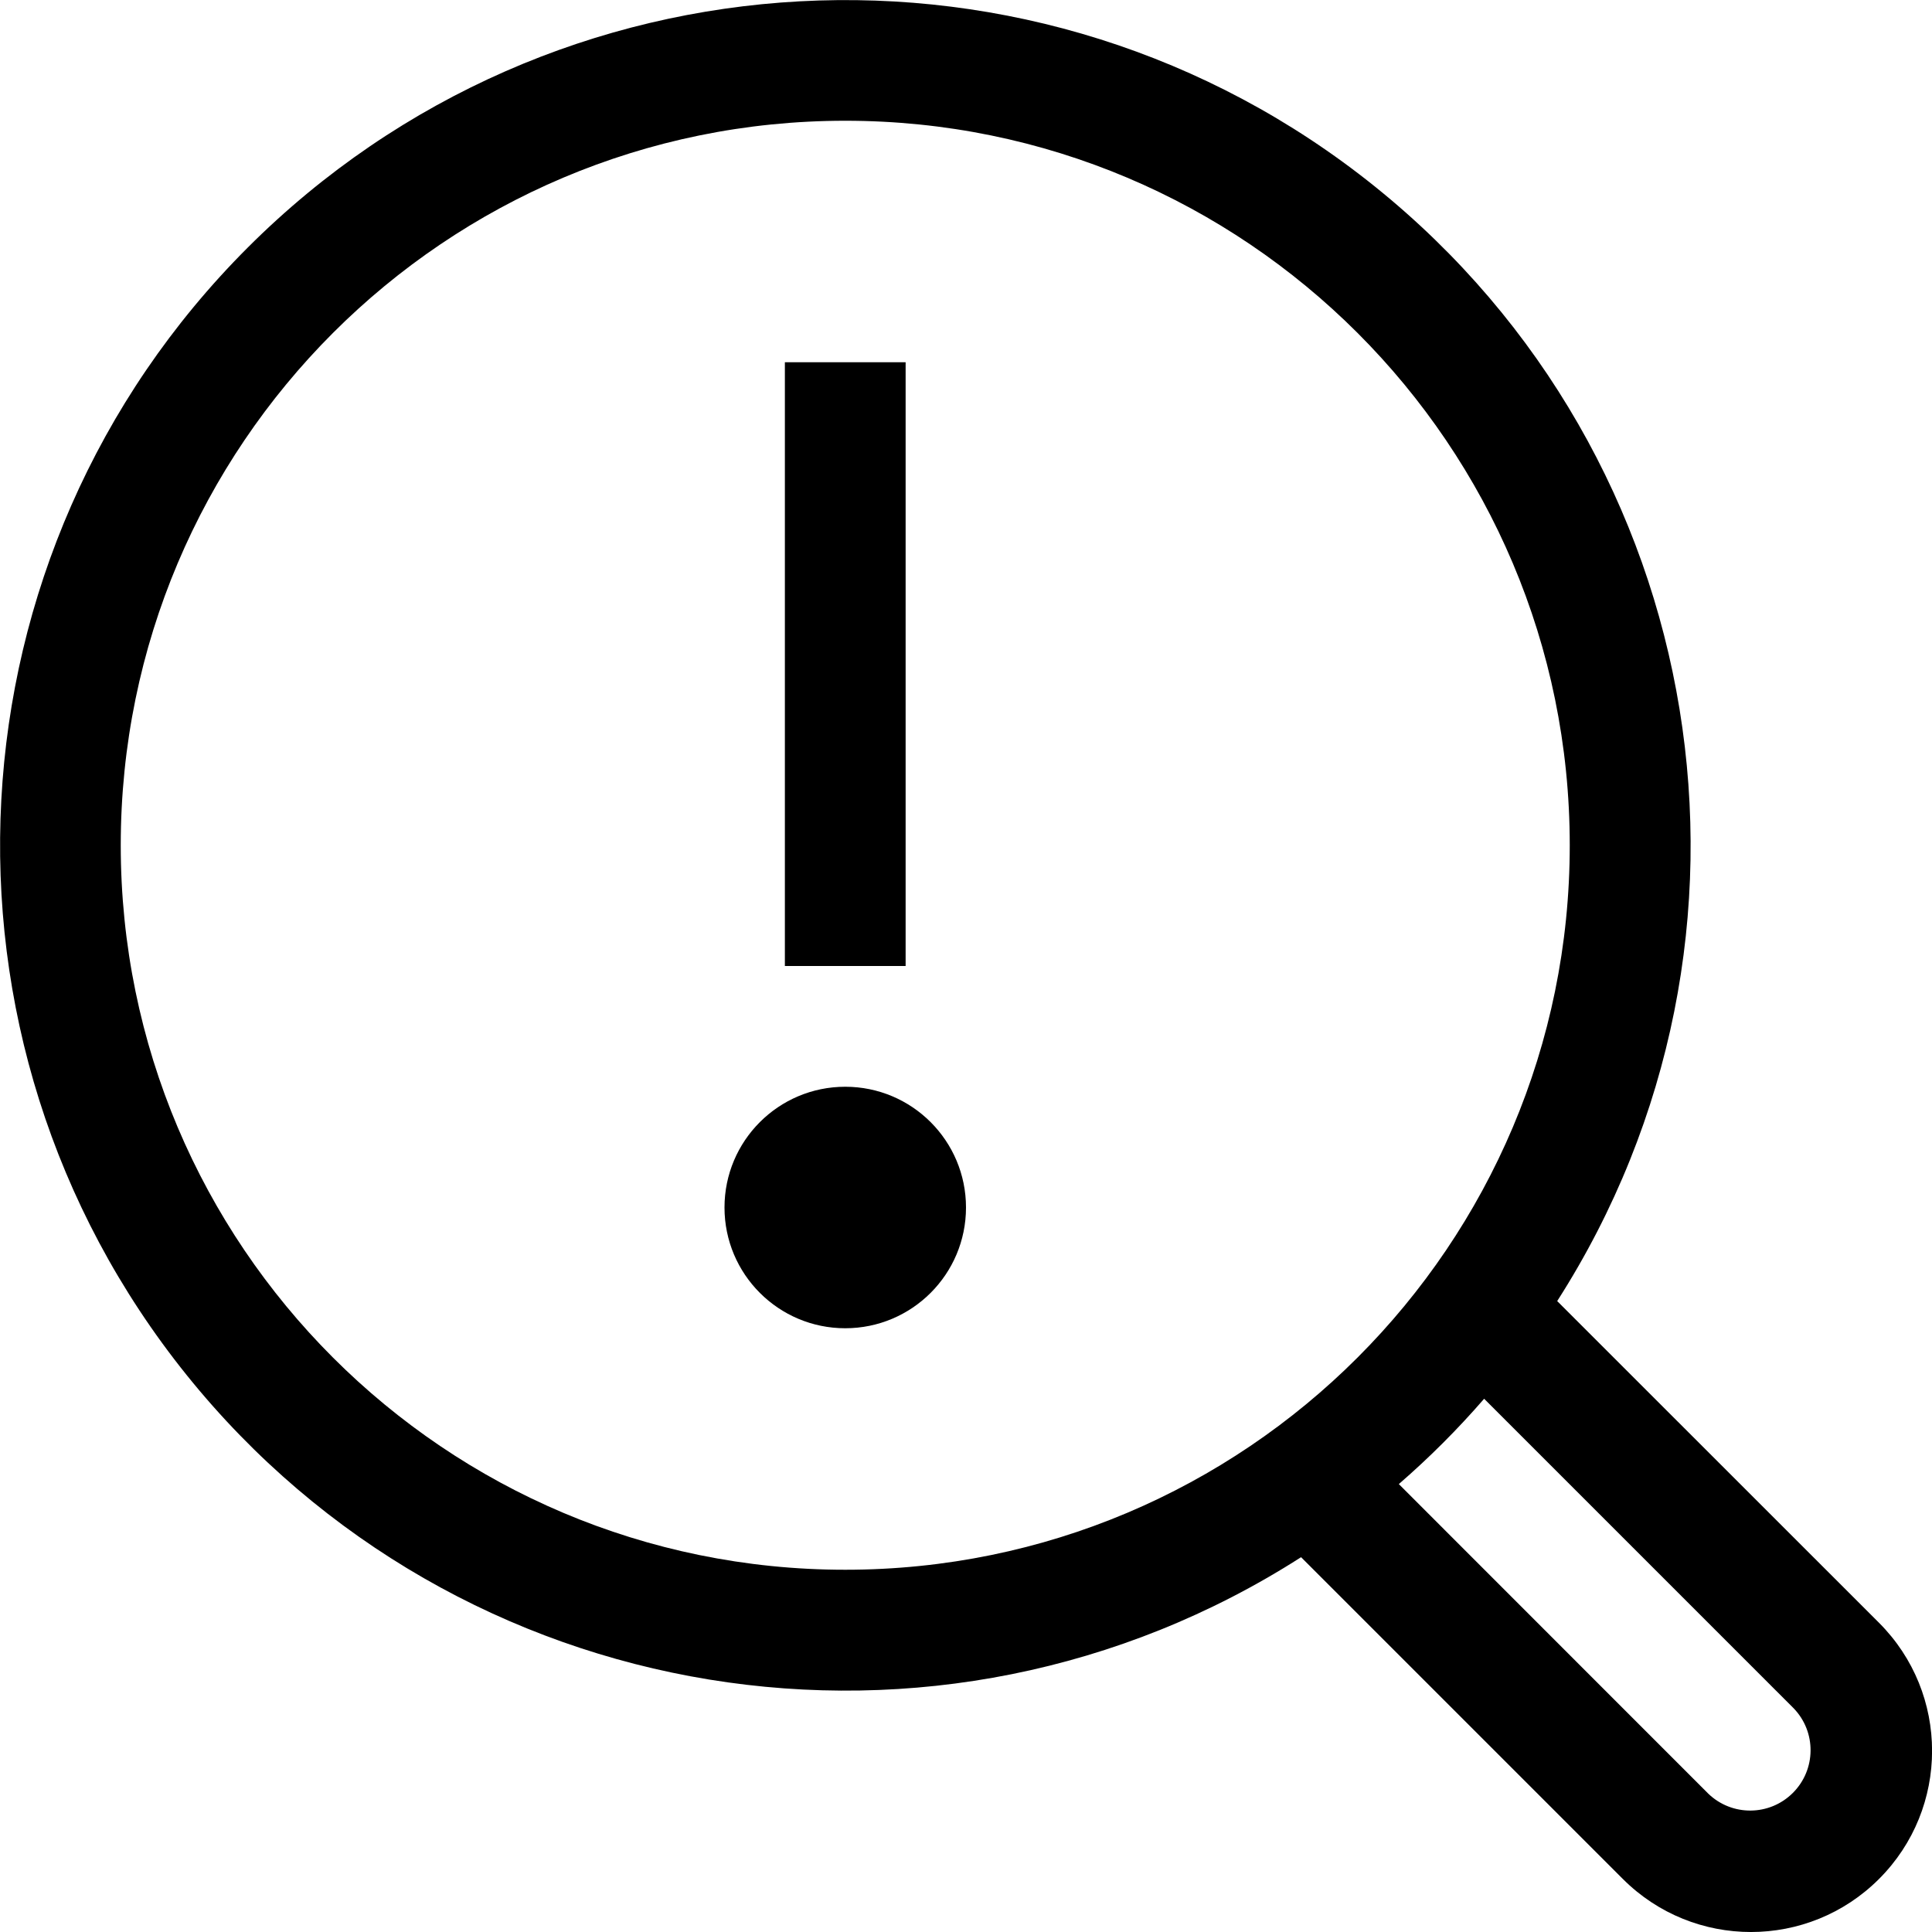
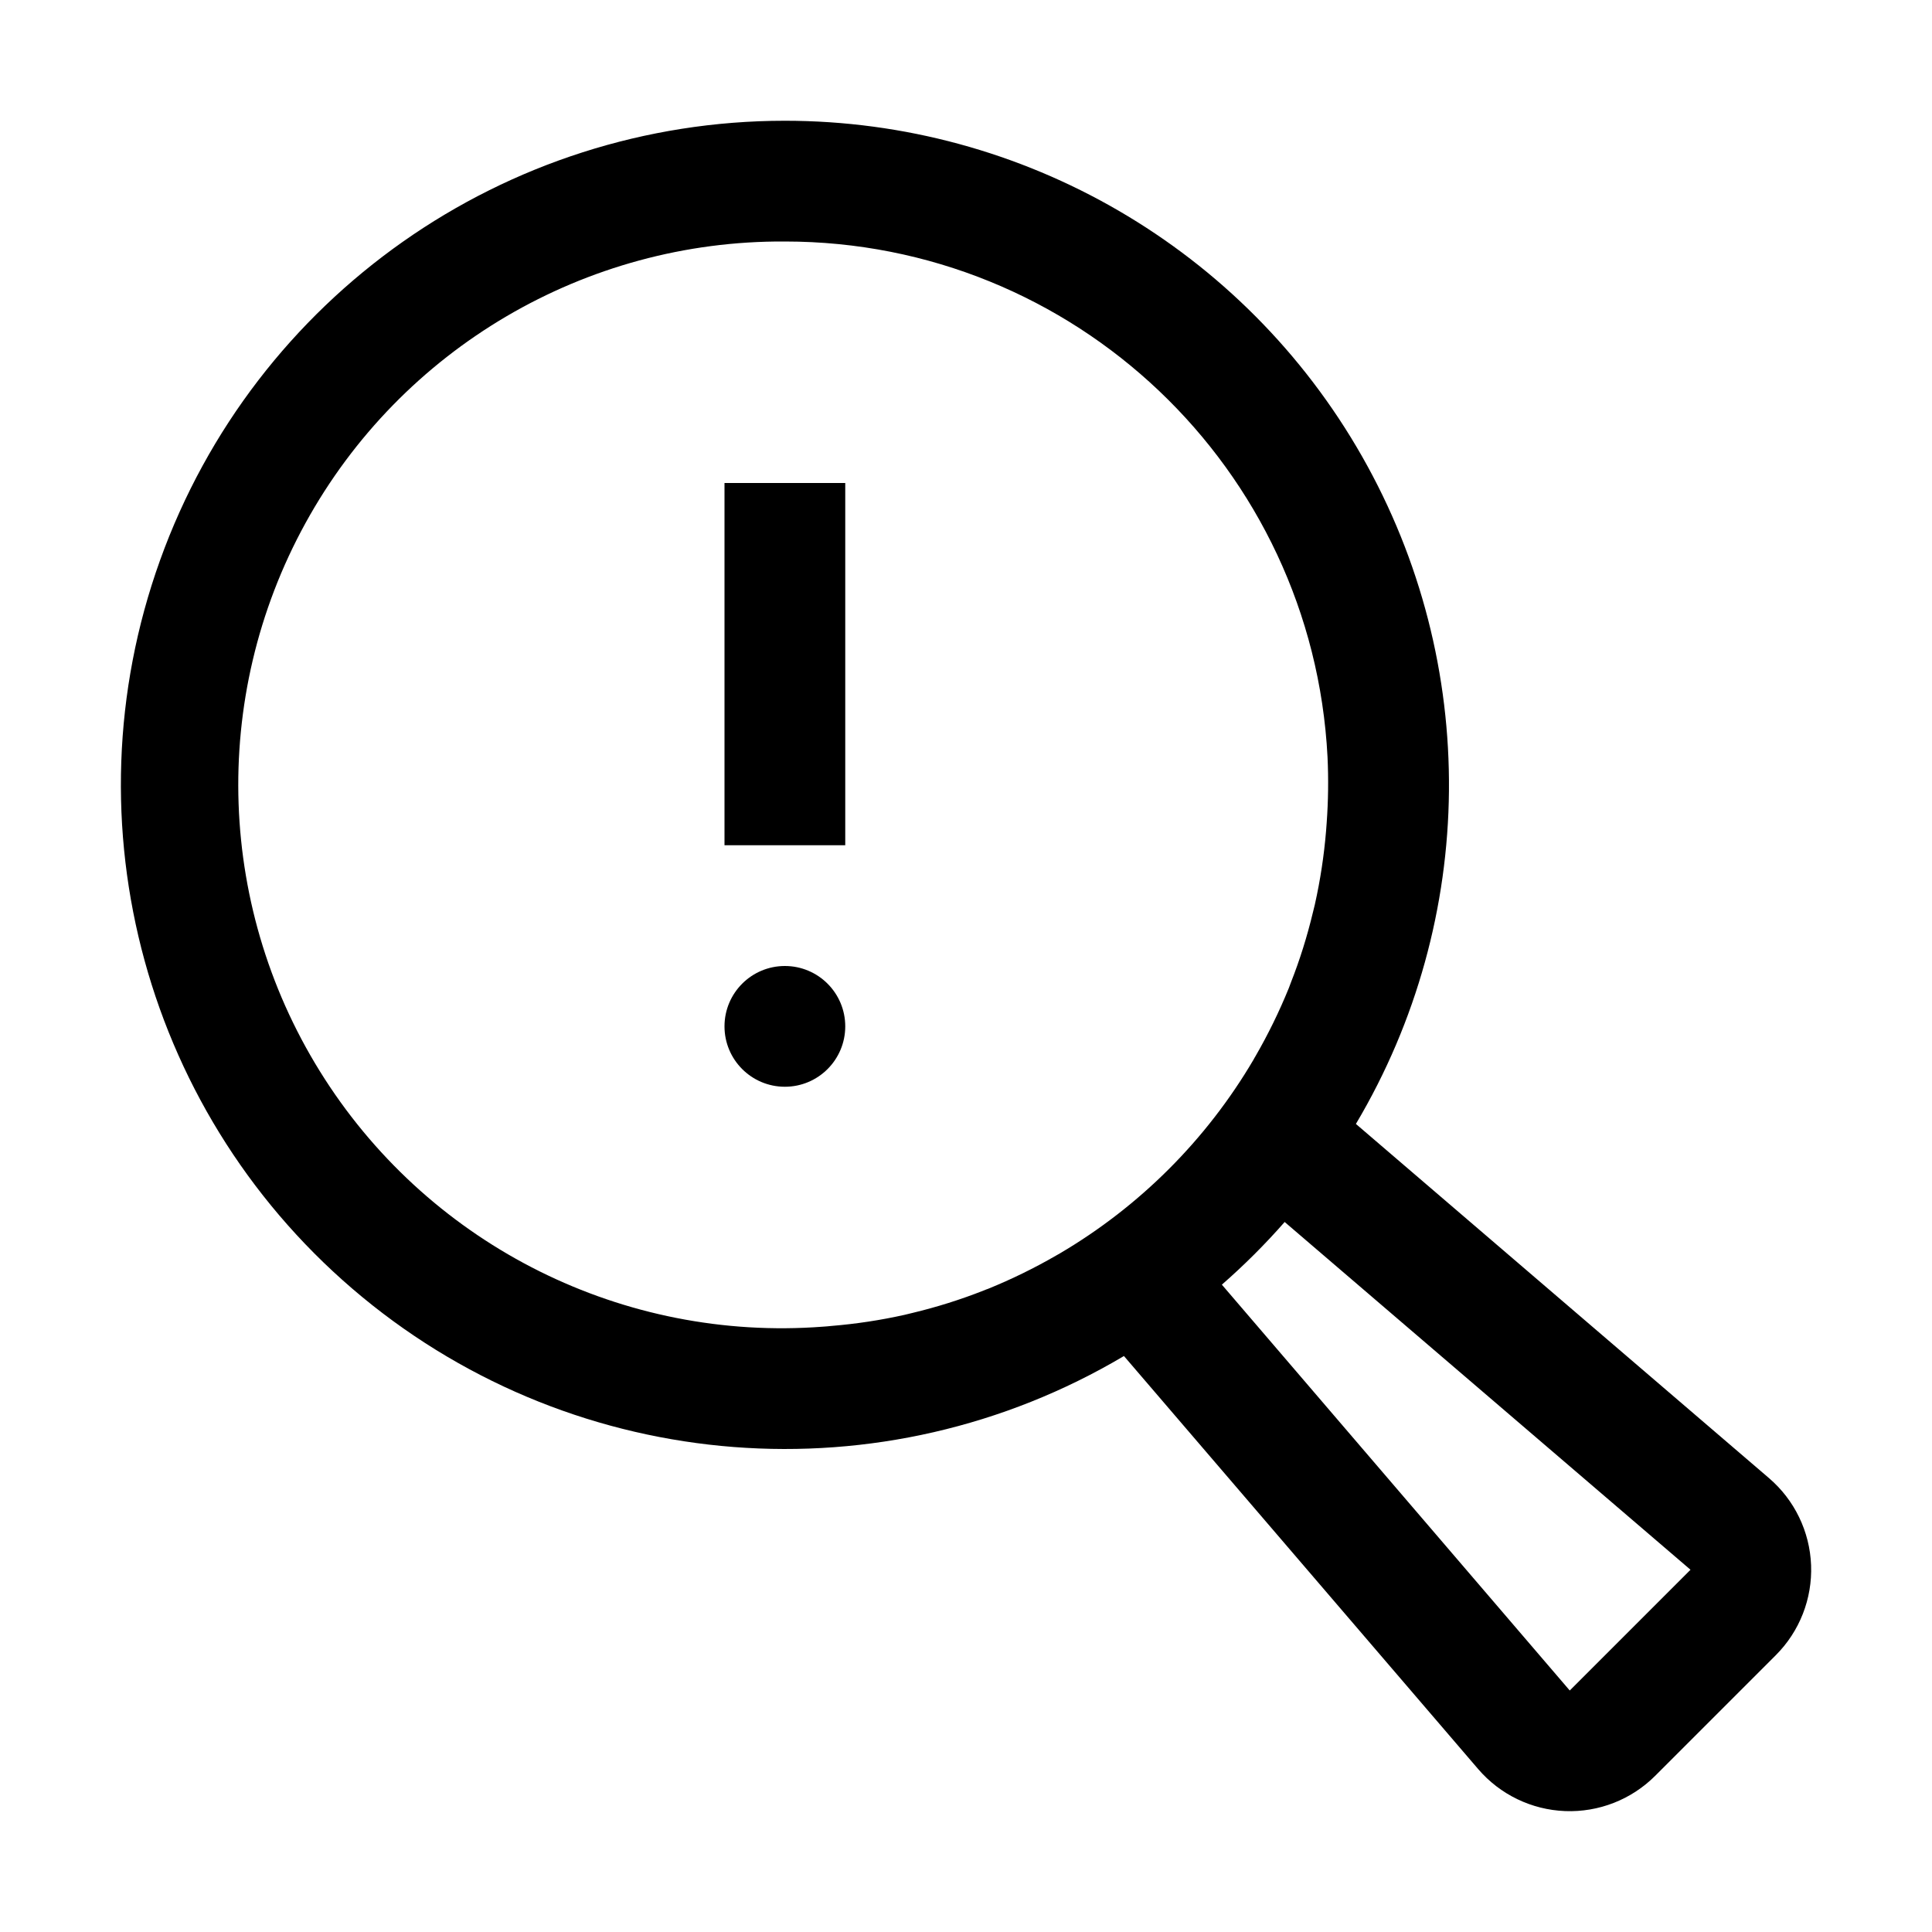
<svg xmlns="http://www.w3.org/2000/svg" width="16" height="16" viewBox="0 0 16 16">
-   <path d="M6.5 8V3h1v5h-1Zm.5 3a1 1 0 1 0 0-2 1 1 0 0 0 0 2Z" />
-   <path fill-rule="evenodd" d="M10.775 12.896a7 7 0 1 1 2.121-2.121l2.665 2.664a1.5 1.5 0 0 1-2.121 2.122l-2.665-2.665ZM13 7A6 6 0 1 1 1 7a6 6 0 0 1 12 0Zm-1.416 5.29 2.563 2.564a.5.5 0 0 0 .707-.707l-2.563-2.563a7.045 7.045 0 0 1-.707.707Z" clip-rule="evenodd" />
+   <path d="M6.5 1a5.5 5.5 0 0 1 4.729 8.308l3.421 2.933a1 1 0 0 1 .057 1.466l-1 1a1 1 0 0 1-1.466-.057l-2.933-3.42A5.5 5.5 0 1 1 6.5 1Zm4.139 9.12a5.516 5.516 0 0 1-.52.519L13 14l1-1-3.361-2.88ZM6.5 2a4.5 4.5 0 1 0 .314 8.987c.024-.001.047-.004.07-.006.207-.017.41-.048.607-.092l.066-.016a4.41 4.41 0 0 0 .588-.185c.012-.006.026-.01.039-.015.194-.079.382-.171.562-.275l.03-.017a4.52 4.52 0 0 0 1.605-1.605c.006-.01.01-.02.017-.03.104-.18.196-.368.275-.562l.018-.048c.074-.188.134-.38.182-.58l.016-.065a4.49 4.49 0 0 0 .093-.61l.005-.067a4.544 4.544 0 0 0 .007-.545A4.5 4.5 0 0 0 6.5 2Z" />
+   <path d="M7 4v3H6V4h1Zm0 4.5a.5.5 0 1 1-1 0 .5.5 0 0 1 1 0Z" />
</svg>
